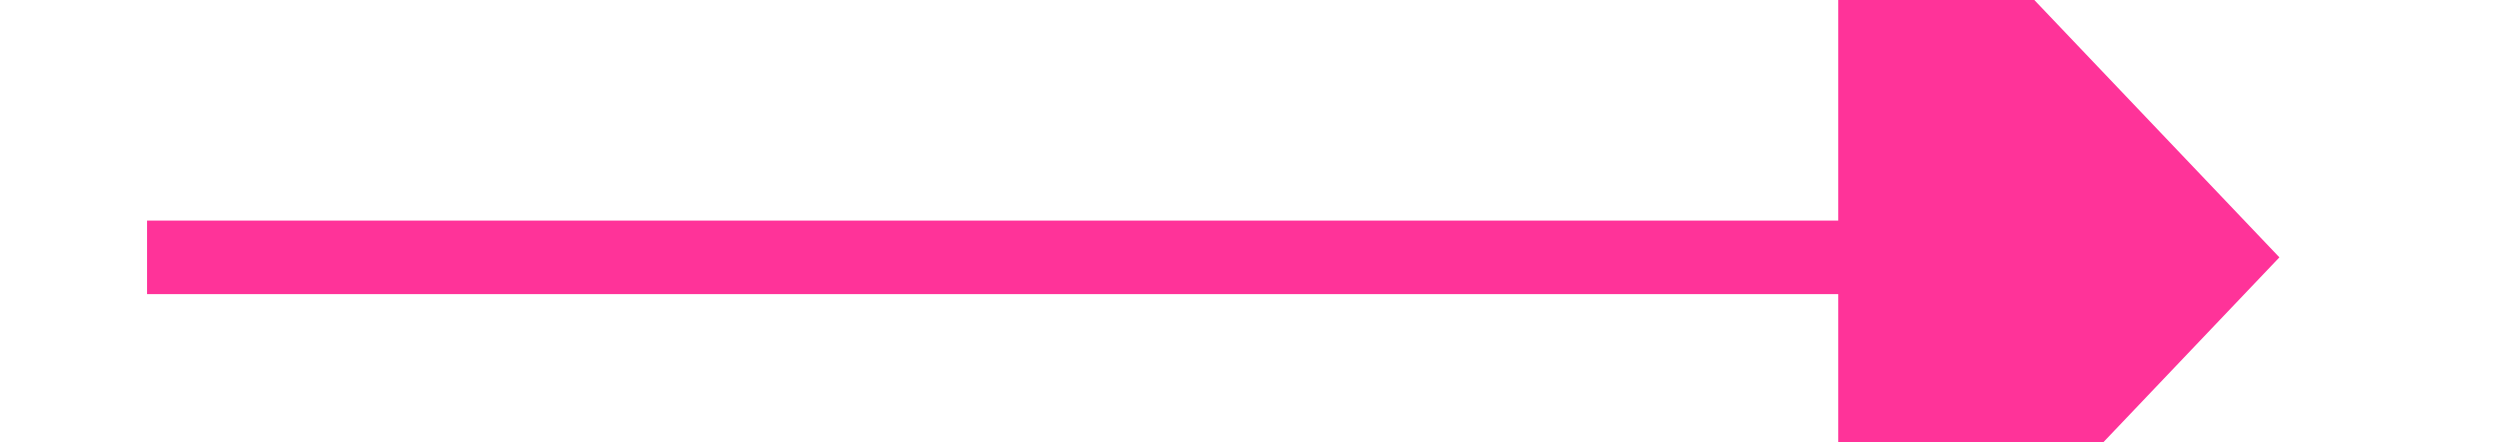
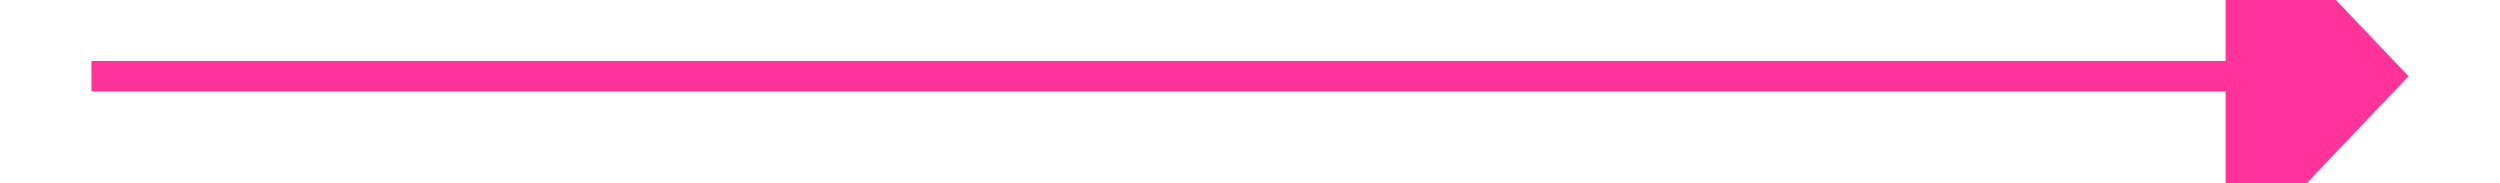
- <svg xmlns="http://www.w3.org/2000/svg" version="1.1" width="34px" height="6px" preserveAspectRatio="xMinYMid meet" viewBox="64 1373  34 4">
-   <path d="M 89 1381.8  L 95 1375.5  L 89 1369.2  L 89 1381.8  Z " fill-rule="nonzero" fill="#ff3399" stroke="none" />
-   <path d="M 66 1375.5  L 90 1375.5  " stroke-width="1" stroke="#ff3399" fill="none" />
+ <svg xmlns="http://www.w3.org/2000/svg" version="1.1" width="82px" height="6px" preserveAspectRatio="xMinYMid meet" viewBox="700 1929  82 4">
+   <path d="M 773 1936.8  L 779 1930.5  L 773 1924.2  L 773 1936.8  Z " fill-rule="nonzero" fill="#ff3399" stroke="none" />
+   <path d="M 703 1930.5  L 774 1930.5  " stroke-width="1" stroke="#ff3399" fill="none" />
</svg>
